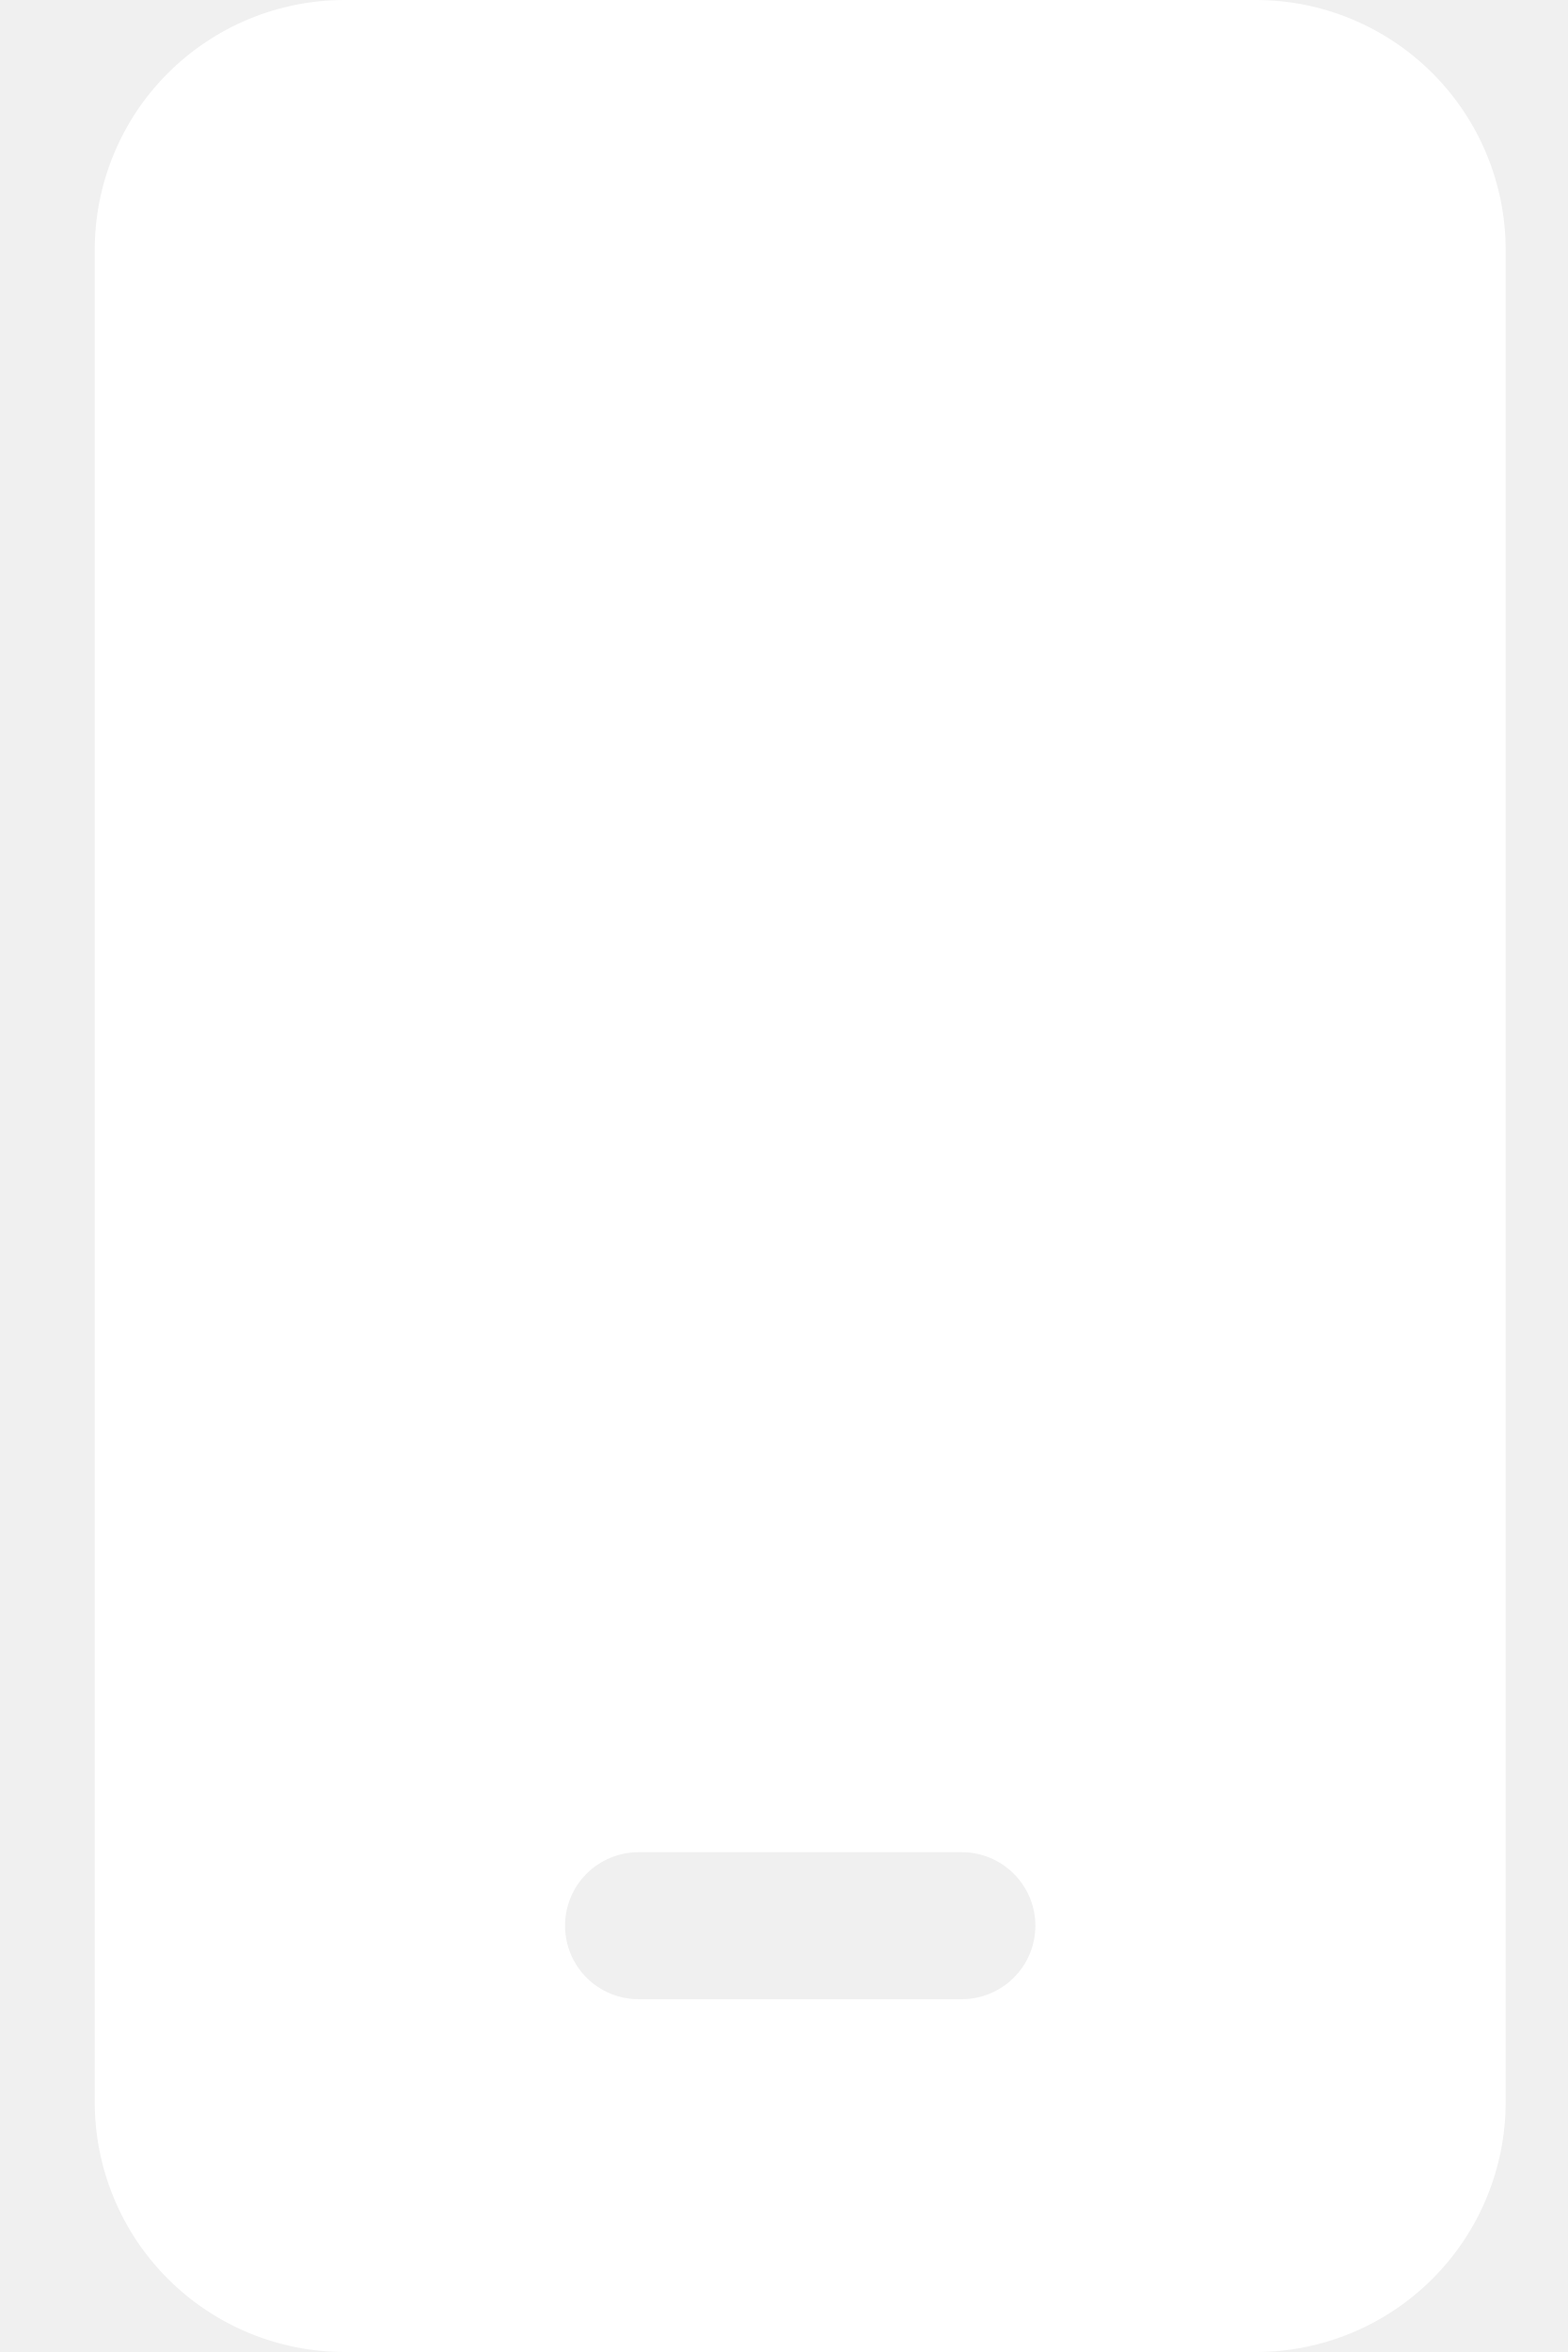
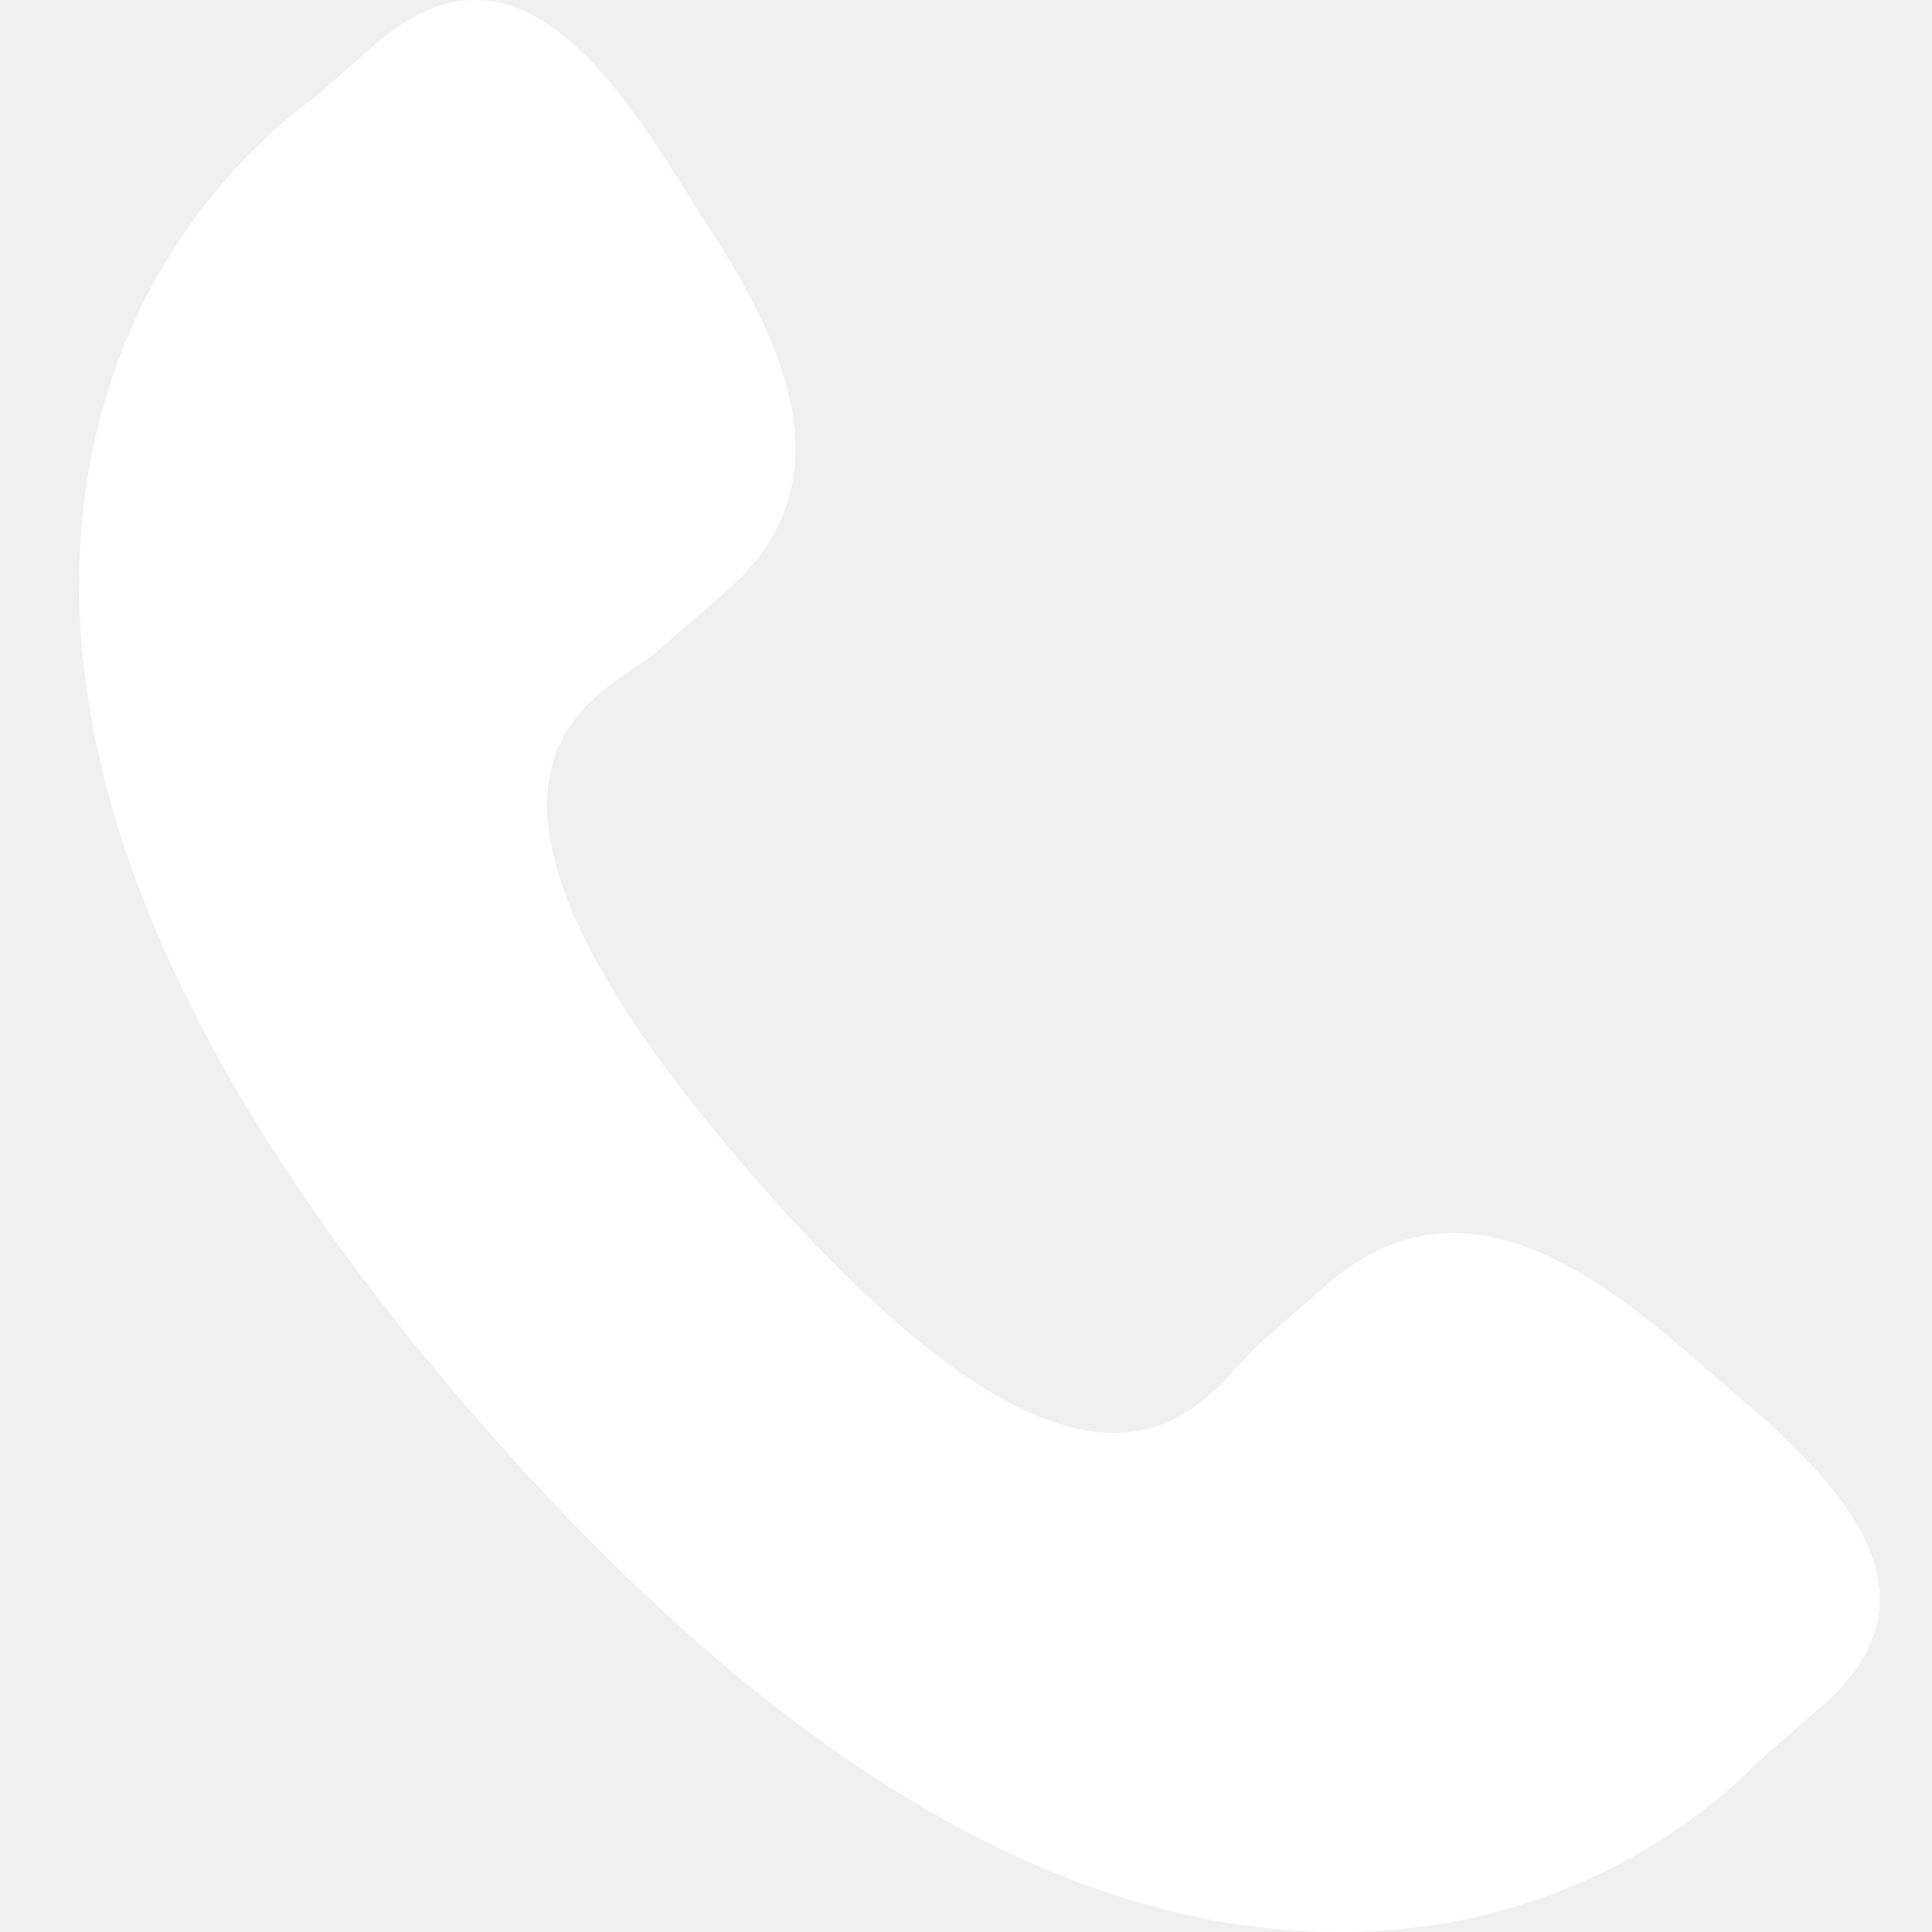
- <svg xmlns="http://www.w3.org/2000/svg" width="16" height="24" viewBox="0 0 16 24" fill="none">
-   <path d="M3.517 0C2.84 0 2.192 0.269 1.713 0.747C1.235 1.225 0.967 1.874 0.967 2.55V21.45C0.967 22.126 1.235 22.775 1.713 23.253C2.192 23.731 2.84 24 3.517 24H12.817C13.493 24 14.142 23.731 14.62 23.253C15.098 22.775 15.367 22.126 15.367 21.45V2.55C15.367 1.874 15.098 1.225 14.62 0.747C14.142 0.269 13.493 0 12.817 0H3.517ZM6.517 18.9H9.817C10.015 18.9 10.206 18.979 10.347 19.12C10.488 19.26 10.567 19.451 10.567 19.65C10.567 19.849 10.488 20.04 10.347 20.18C10.206 20.321 10.015 20.4 9.817 20.4H6.517C6.318 20.4 6.127 20.321 5.986 20.18C5.846 20.04 5.767 19.849 5.767 19.65C5.767 19.451 5.846 19.26 5.986 19.12C6.127 18.979 6.318 18.9 6.517 18.9Z" fill="white" />
+ <svg xmlns="http://www.w3.org/2000/svg" width="24" height="24" viewBox="0 0 24 24" fill="none">
+   <path d="M20.845 16.704C19.396 15.464 17.924 14.713 16.492 15.951L15.637 16.7C15.011 17.243 13.848 19.781 9.351 14.607C4.854 9.44 7.53 8.636 8.156 8.097L9.016 7.348C10.441 6.107 9.903 4.545 8.876 2.936L8.256 1.962C7.224 0.358 6.1 -0.696 4.671 0.543L3.9 1.218C3.268 1.678 1.504 3.172 1.076 6.012C0.561 9.419 2.186 13.321 5.909 17.603C9.627 21.886 13.267 24.037 16.716 24C19.582 23.969 21.313 22.431 21.854 21.872L22.629 21.196C24.053 19.958 23.168 18.697 21.717 17.455L20.845 16.704Z" fill="white" />
</svg>
